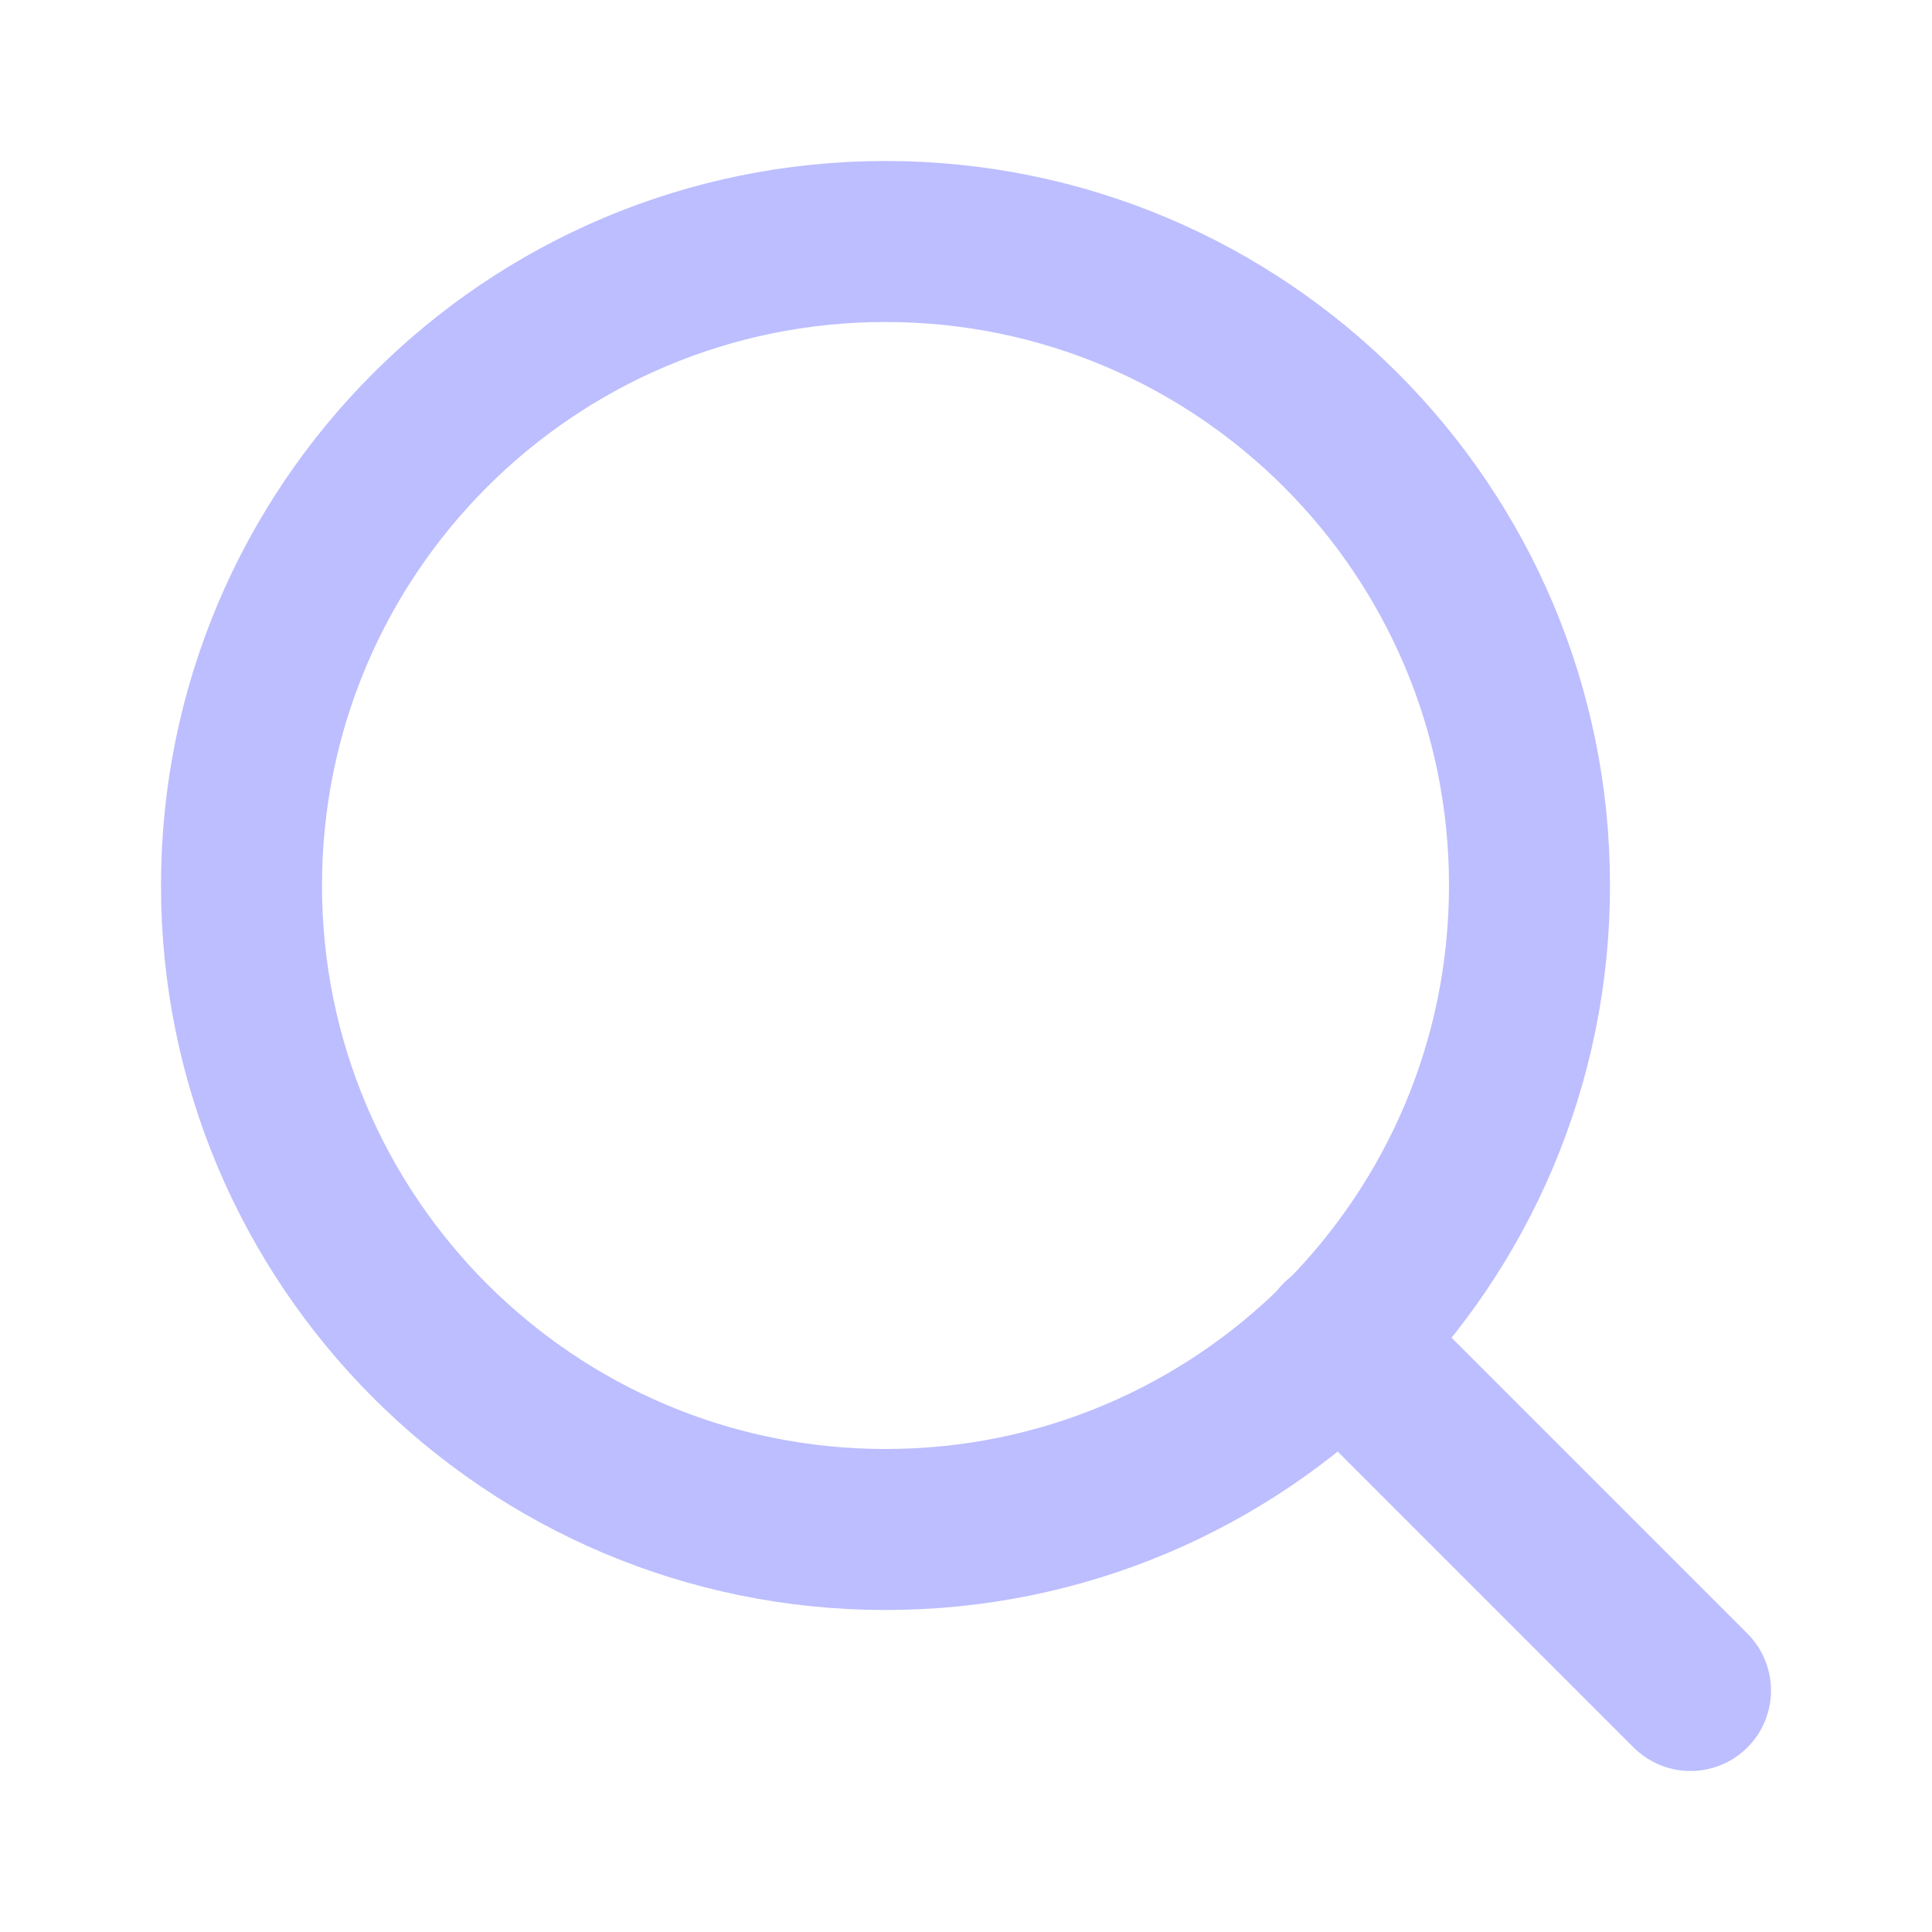
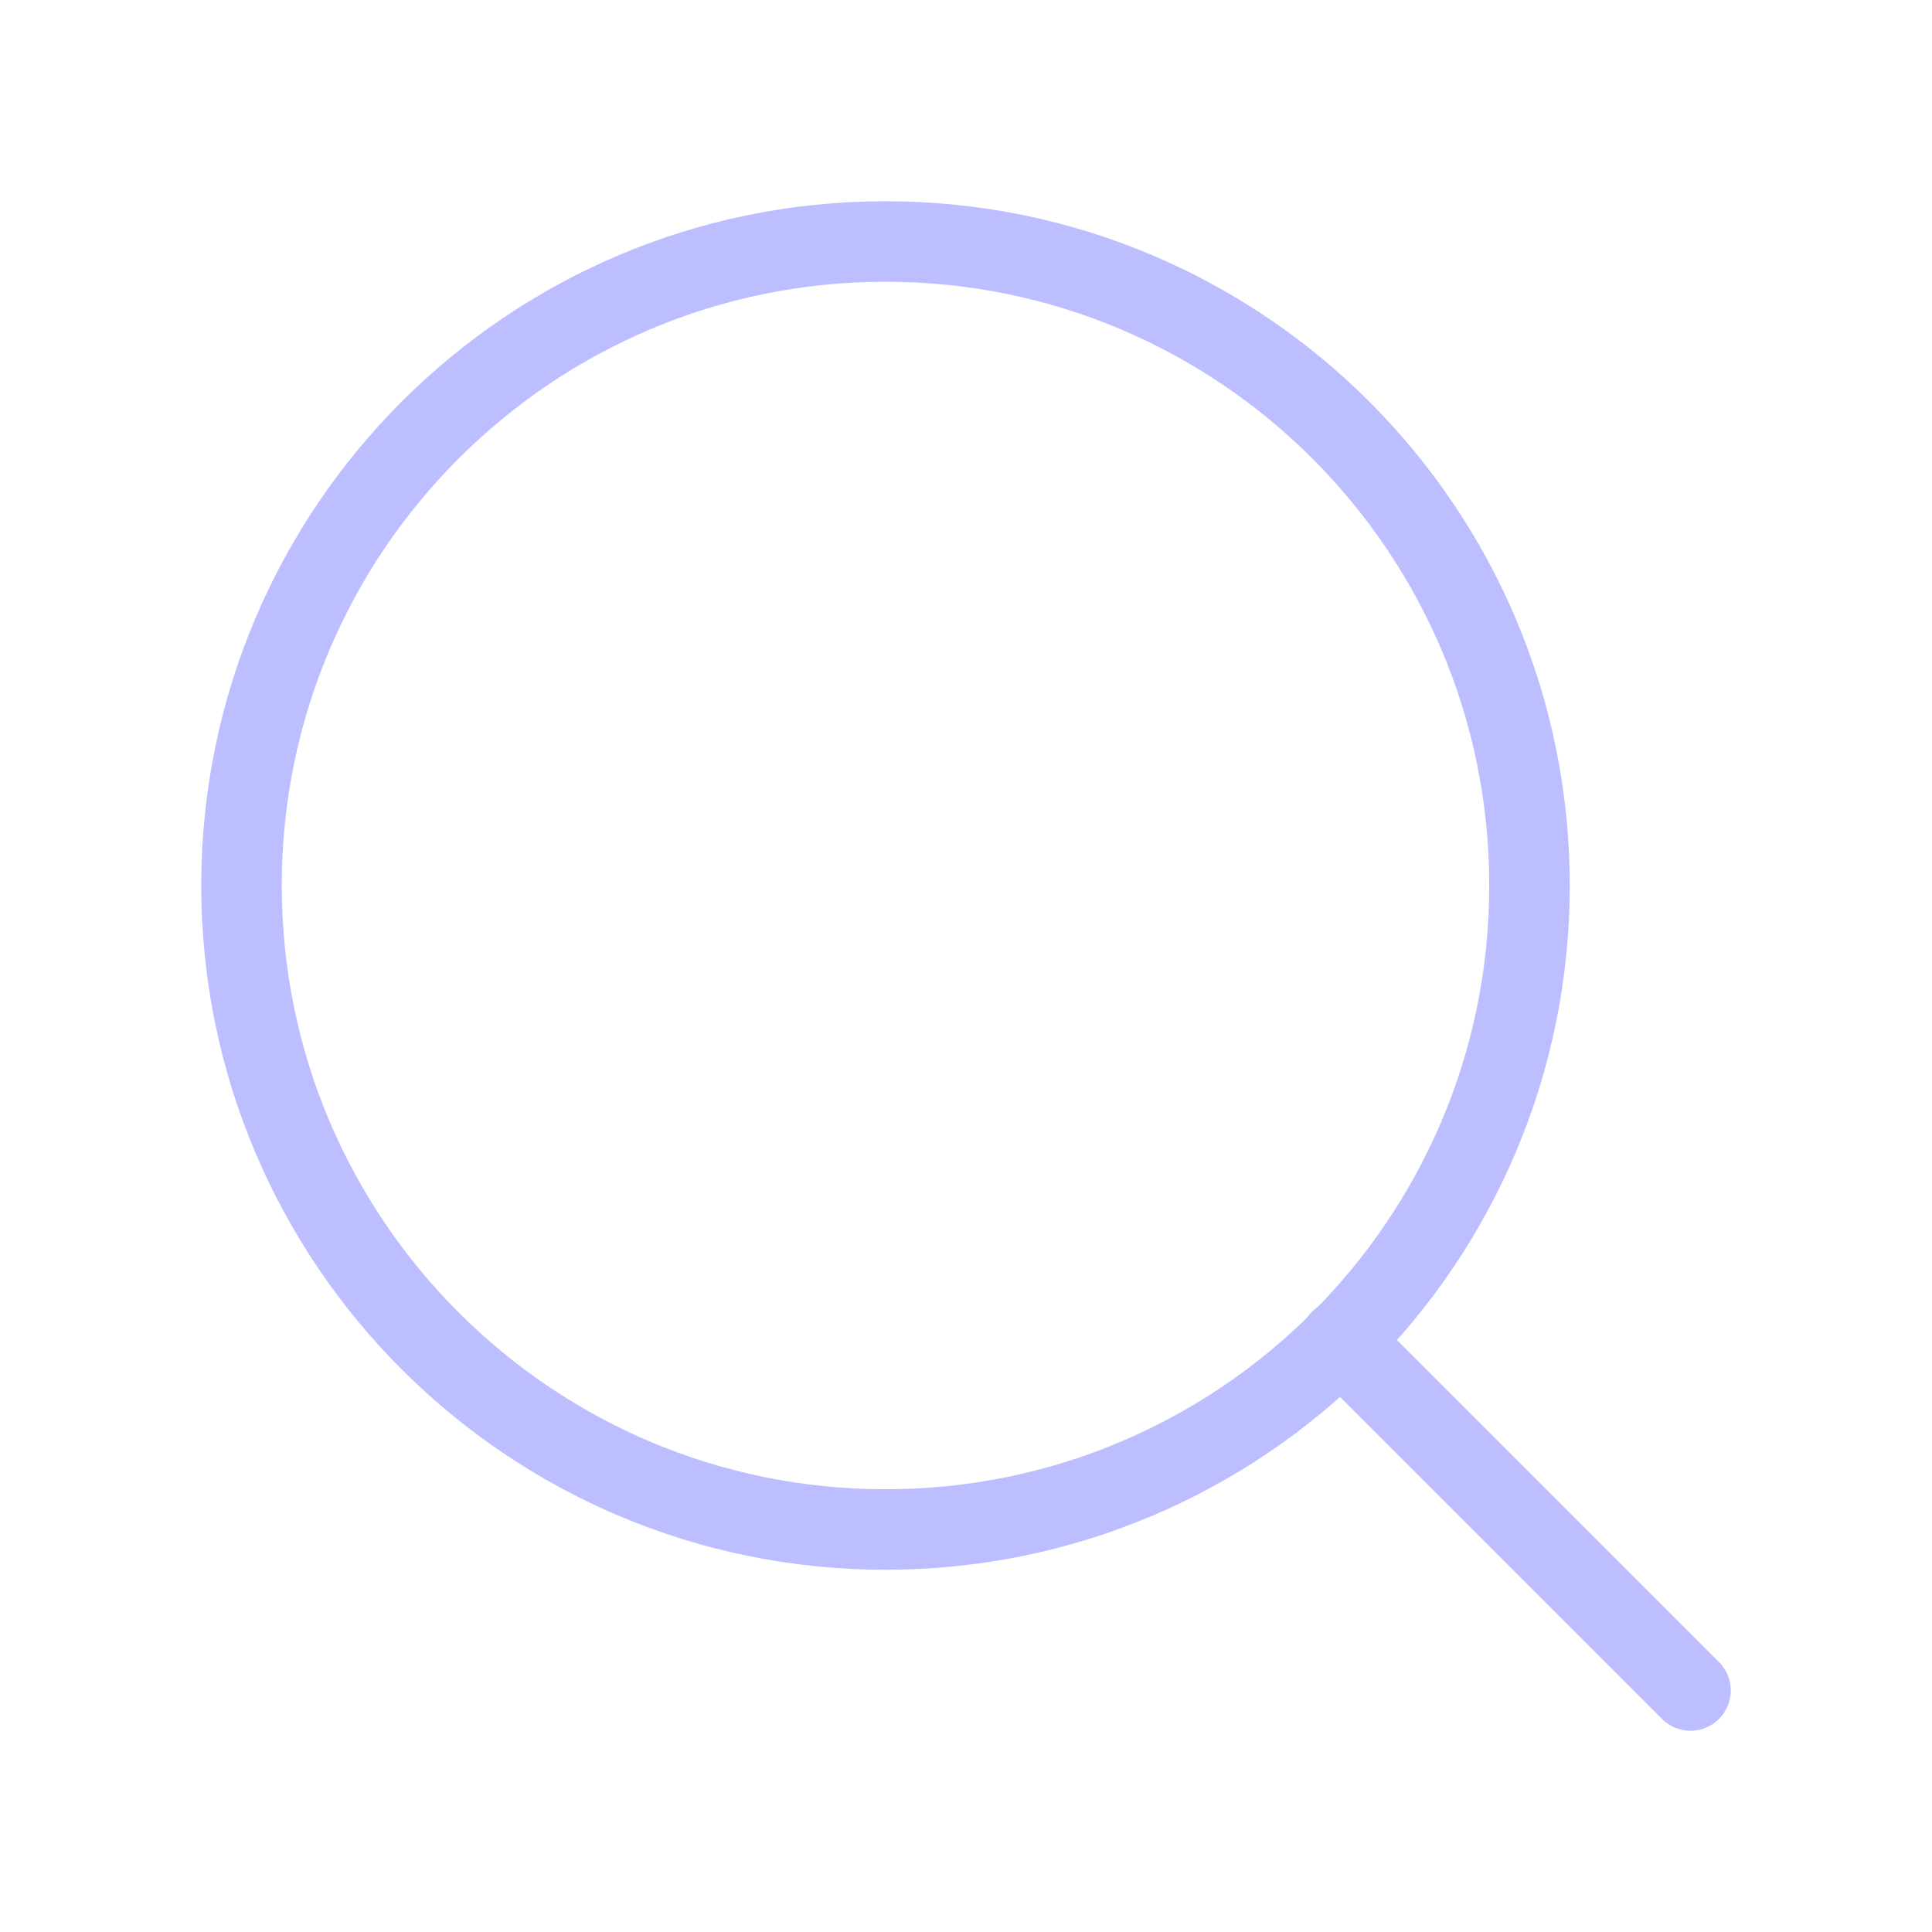
- <svg xmlns="http://www.w3.org/2000/svg" width="24" height="24" viewBox="0 0 24 24" fill="none" stroke="#bcbeff" stroke-width="2" stroke-linecap="round" stroke-linejoin="round" class="feather feather-search">
+ <svg xmlns="http://www.w3.org/2000/svg" width="24" height="24" viewBox="0 0 24 24" fill="none" stroke="#bcbeff" stroke-width="1" stroke-linecap="round" stroke-linejoin="round" class="feather feather-search">
  <circle cx="11" cy="11" r="8" />
  <line x1="21" y1="21" x2="16.65" y2="16.65" />
</svg>
